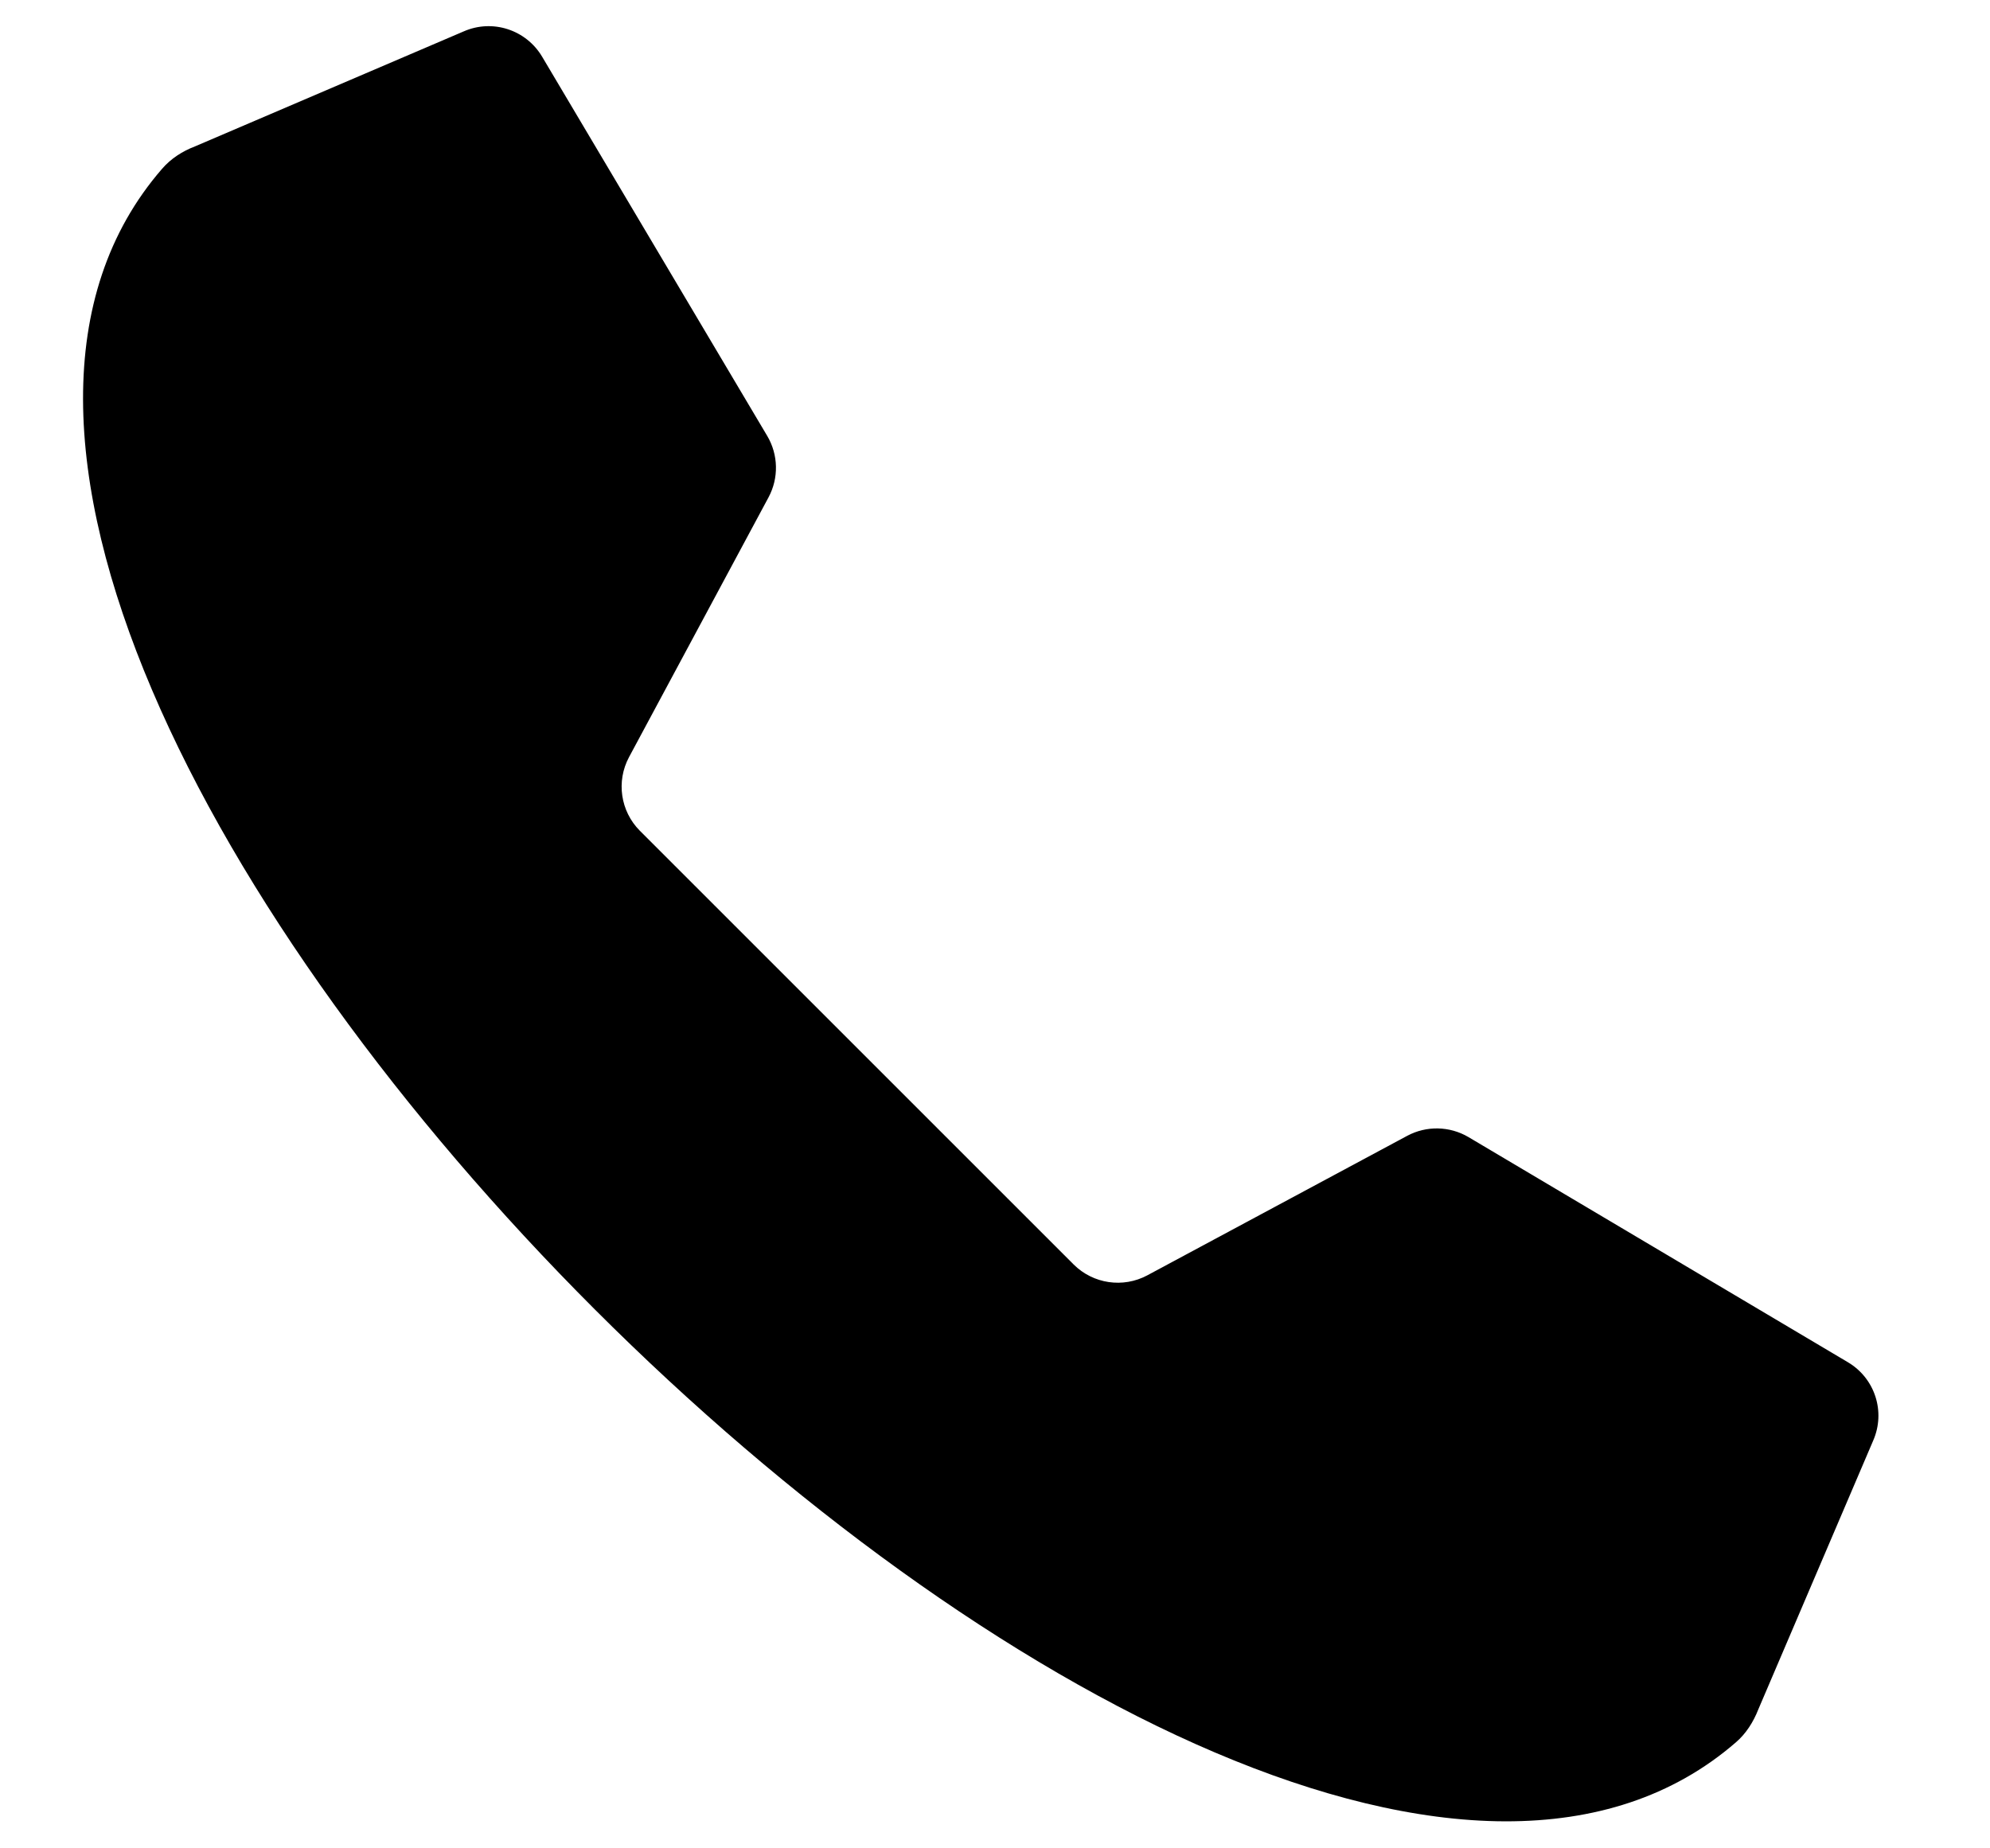
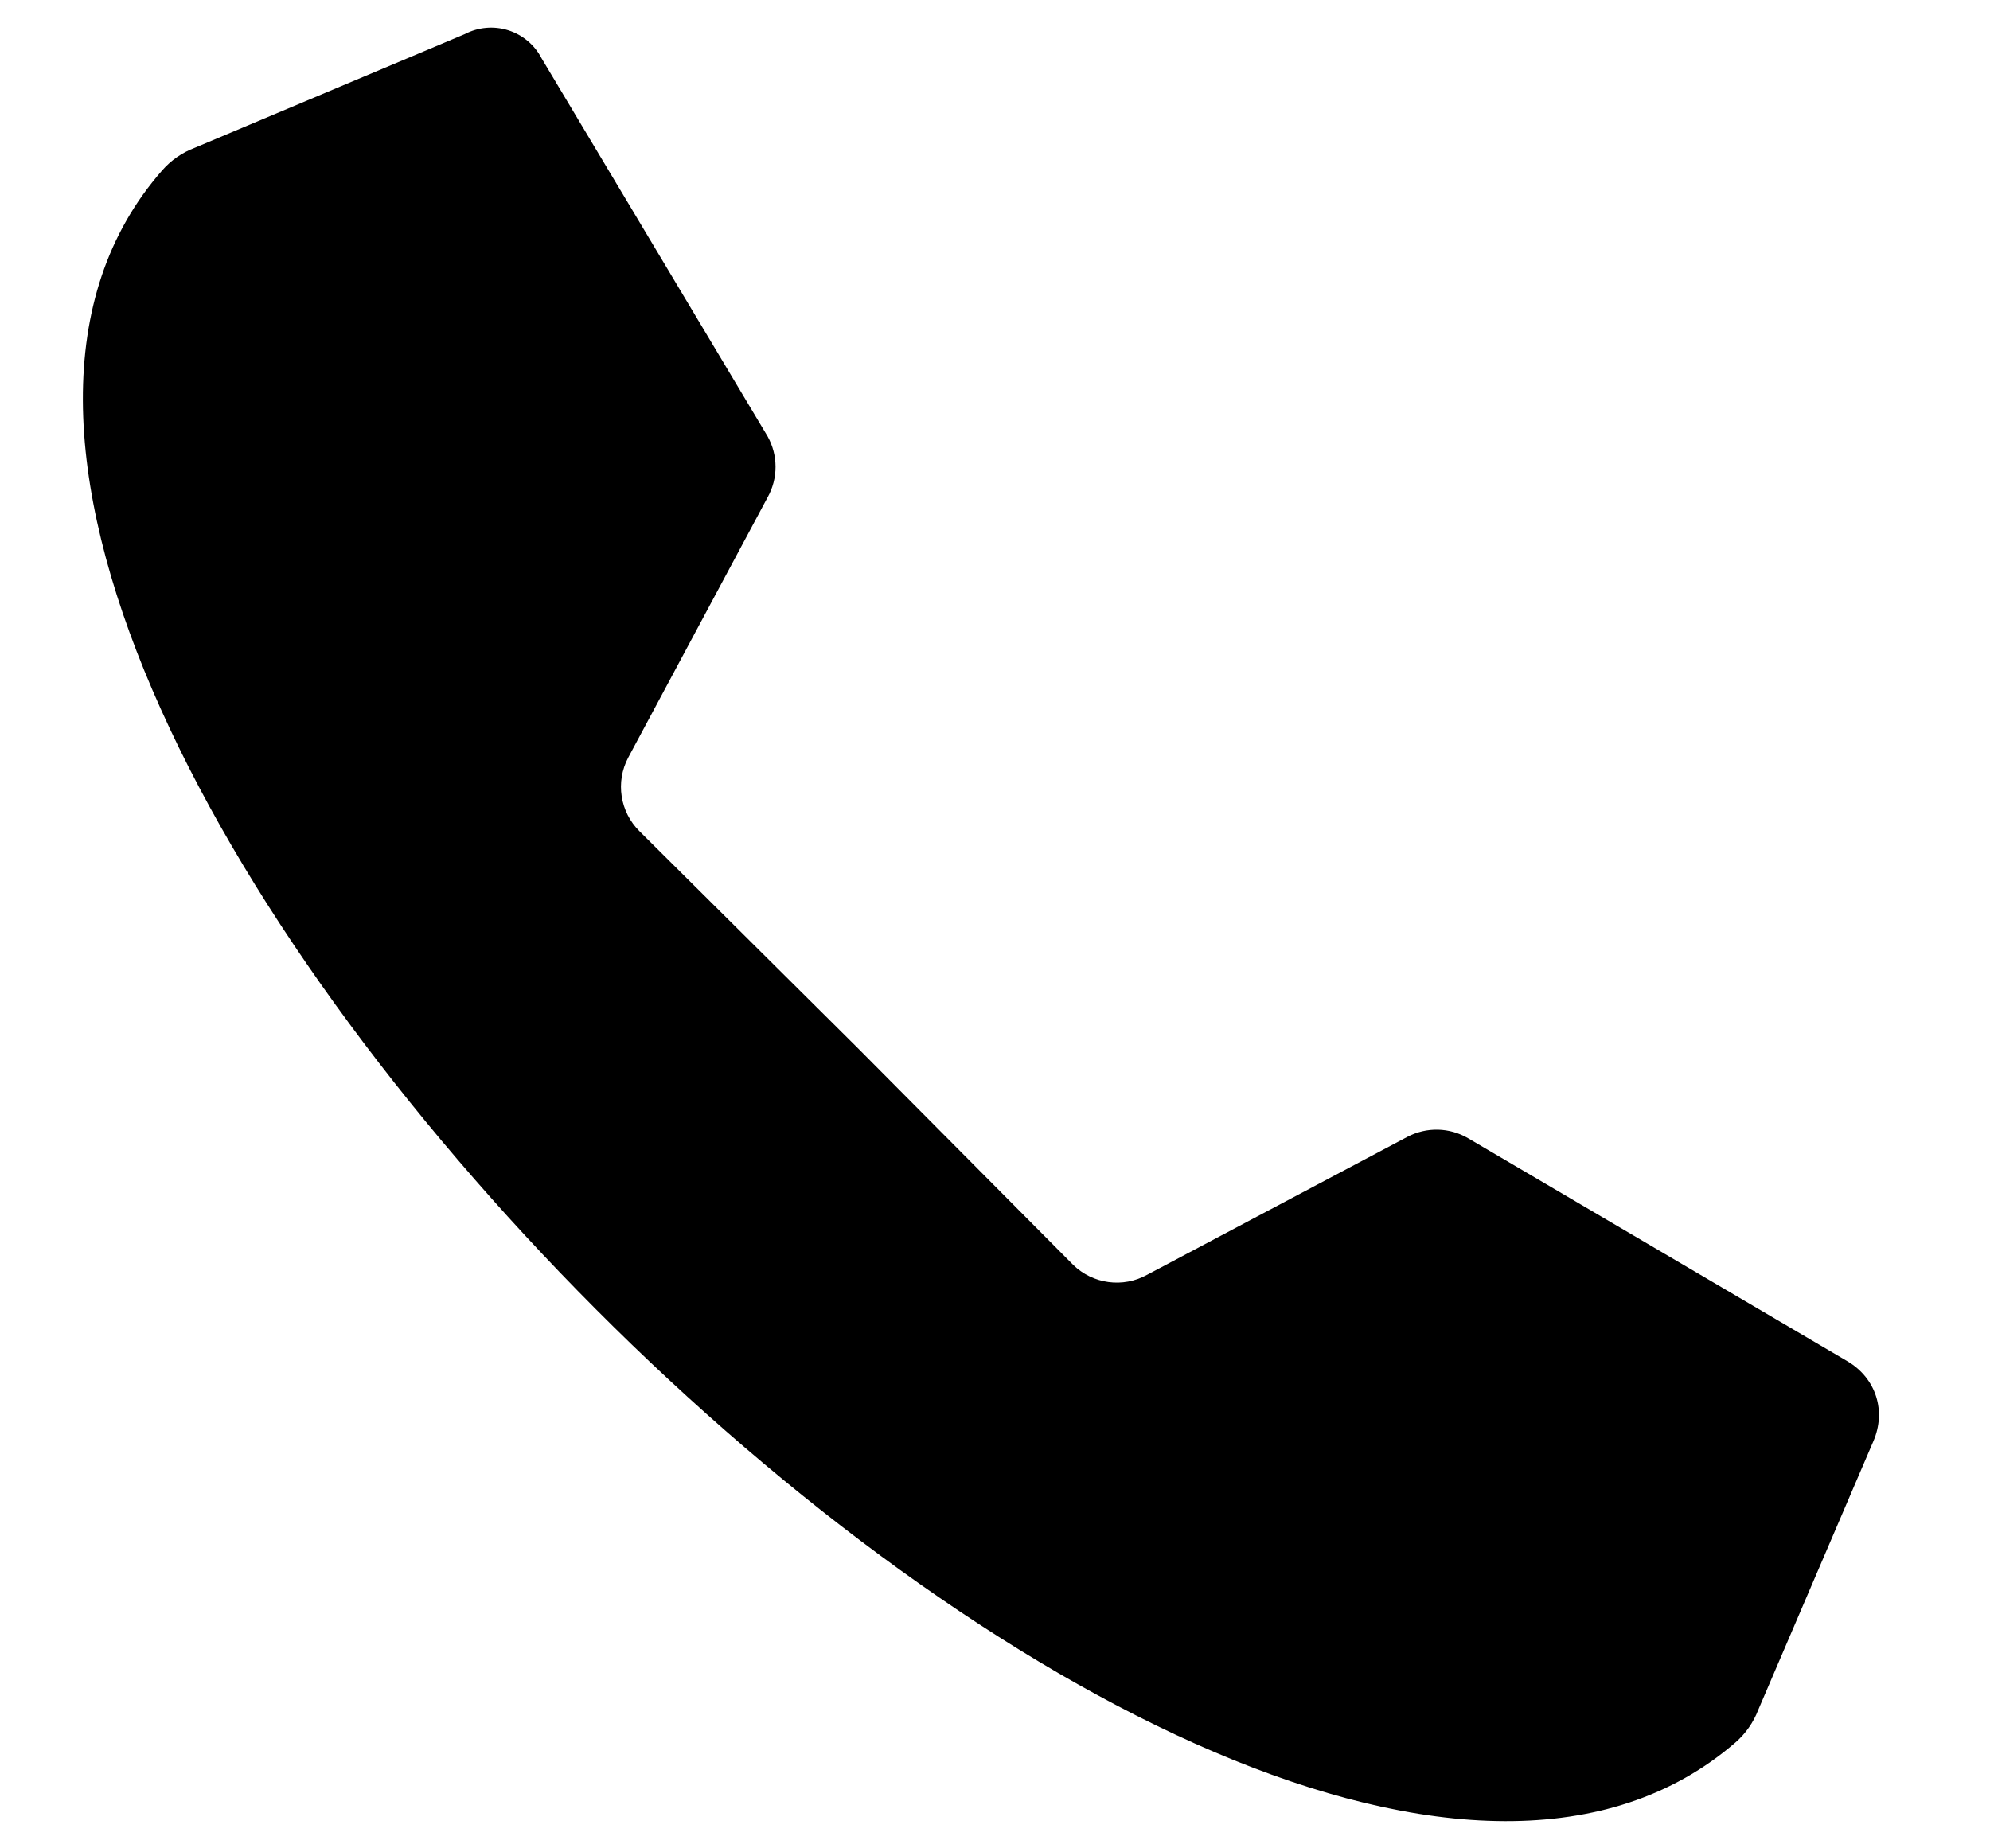
- <svg xmlns="http://www.w3.org/2000/svg" width="14" height="13" fill="none">
-   <path d="M6.028 7.372l1.526 1.526a.44.44 0 0 0 .517.076l1.829-.982a.44.44 0 0 1 .431.009l2.669 1.584c.191.113.267.349.178.552l-.808 1.891c-.035.089-.086.17-.158.232-1.779 1.542-5.318-.337-8.027-3.046S-.402 2.966 1.14 1.188c.062-.072.143-.124.232-.158L3.262.221c.203-.089.439-.012.552.178l1.584 2.669a.44.44 0 0 1 .009.431l-.982 1.829a.44.44 0 0 0 .076.517l1.526 1.526z" fill="#000" />
+ <svg xmlns="http://www.w3.org/2000/svg" fill="none" viewBox="0 0 14 13">
+   <path fill="#000" d="M6.03 7.37 7.55 8.9a.44.44 0 0 0 .52.07L9.9 8a.44.44 0 0 1 .43.01L13 9.58c.2.12.27.35.18.56l-.81 1.89a.58.58 0 0 1-.16.23c-1.78 1.54-5.32-.34-8.02-3.05S-.41 2.97 1.14 1.2a.57.57 0 0 1 .23-.16l1.9-.8a.4.4 0 0 1 .54.17L5.4 3.07a.44.44 0 0 1 0 .43l-.98 1.83a.44.44 0 0 0 .08.52l1.53 1.52z" />
</svg>
